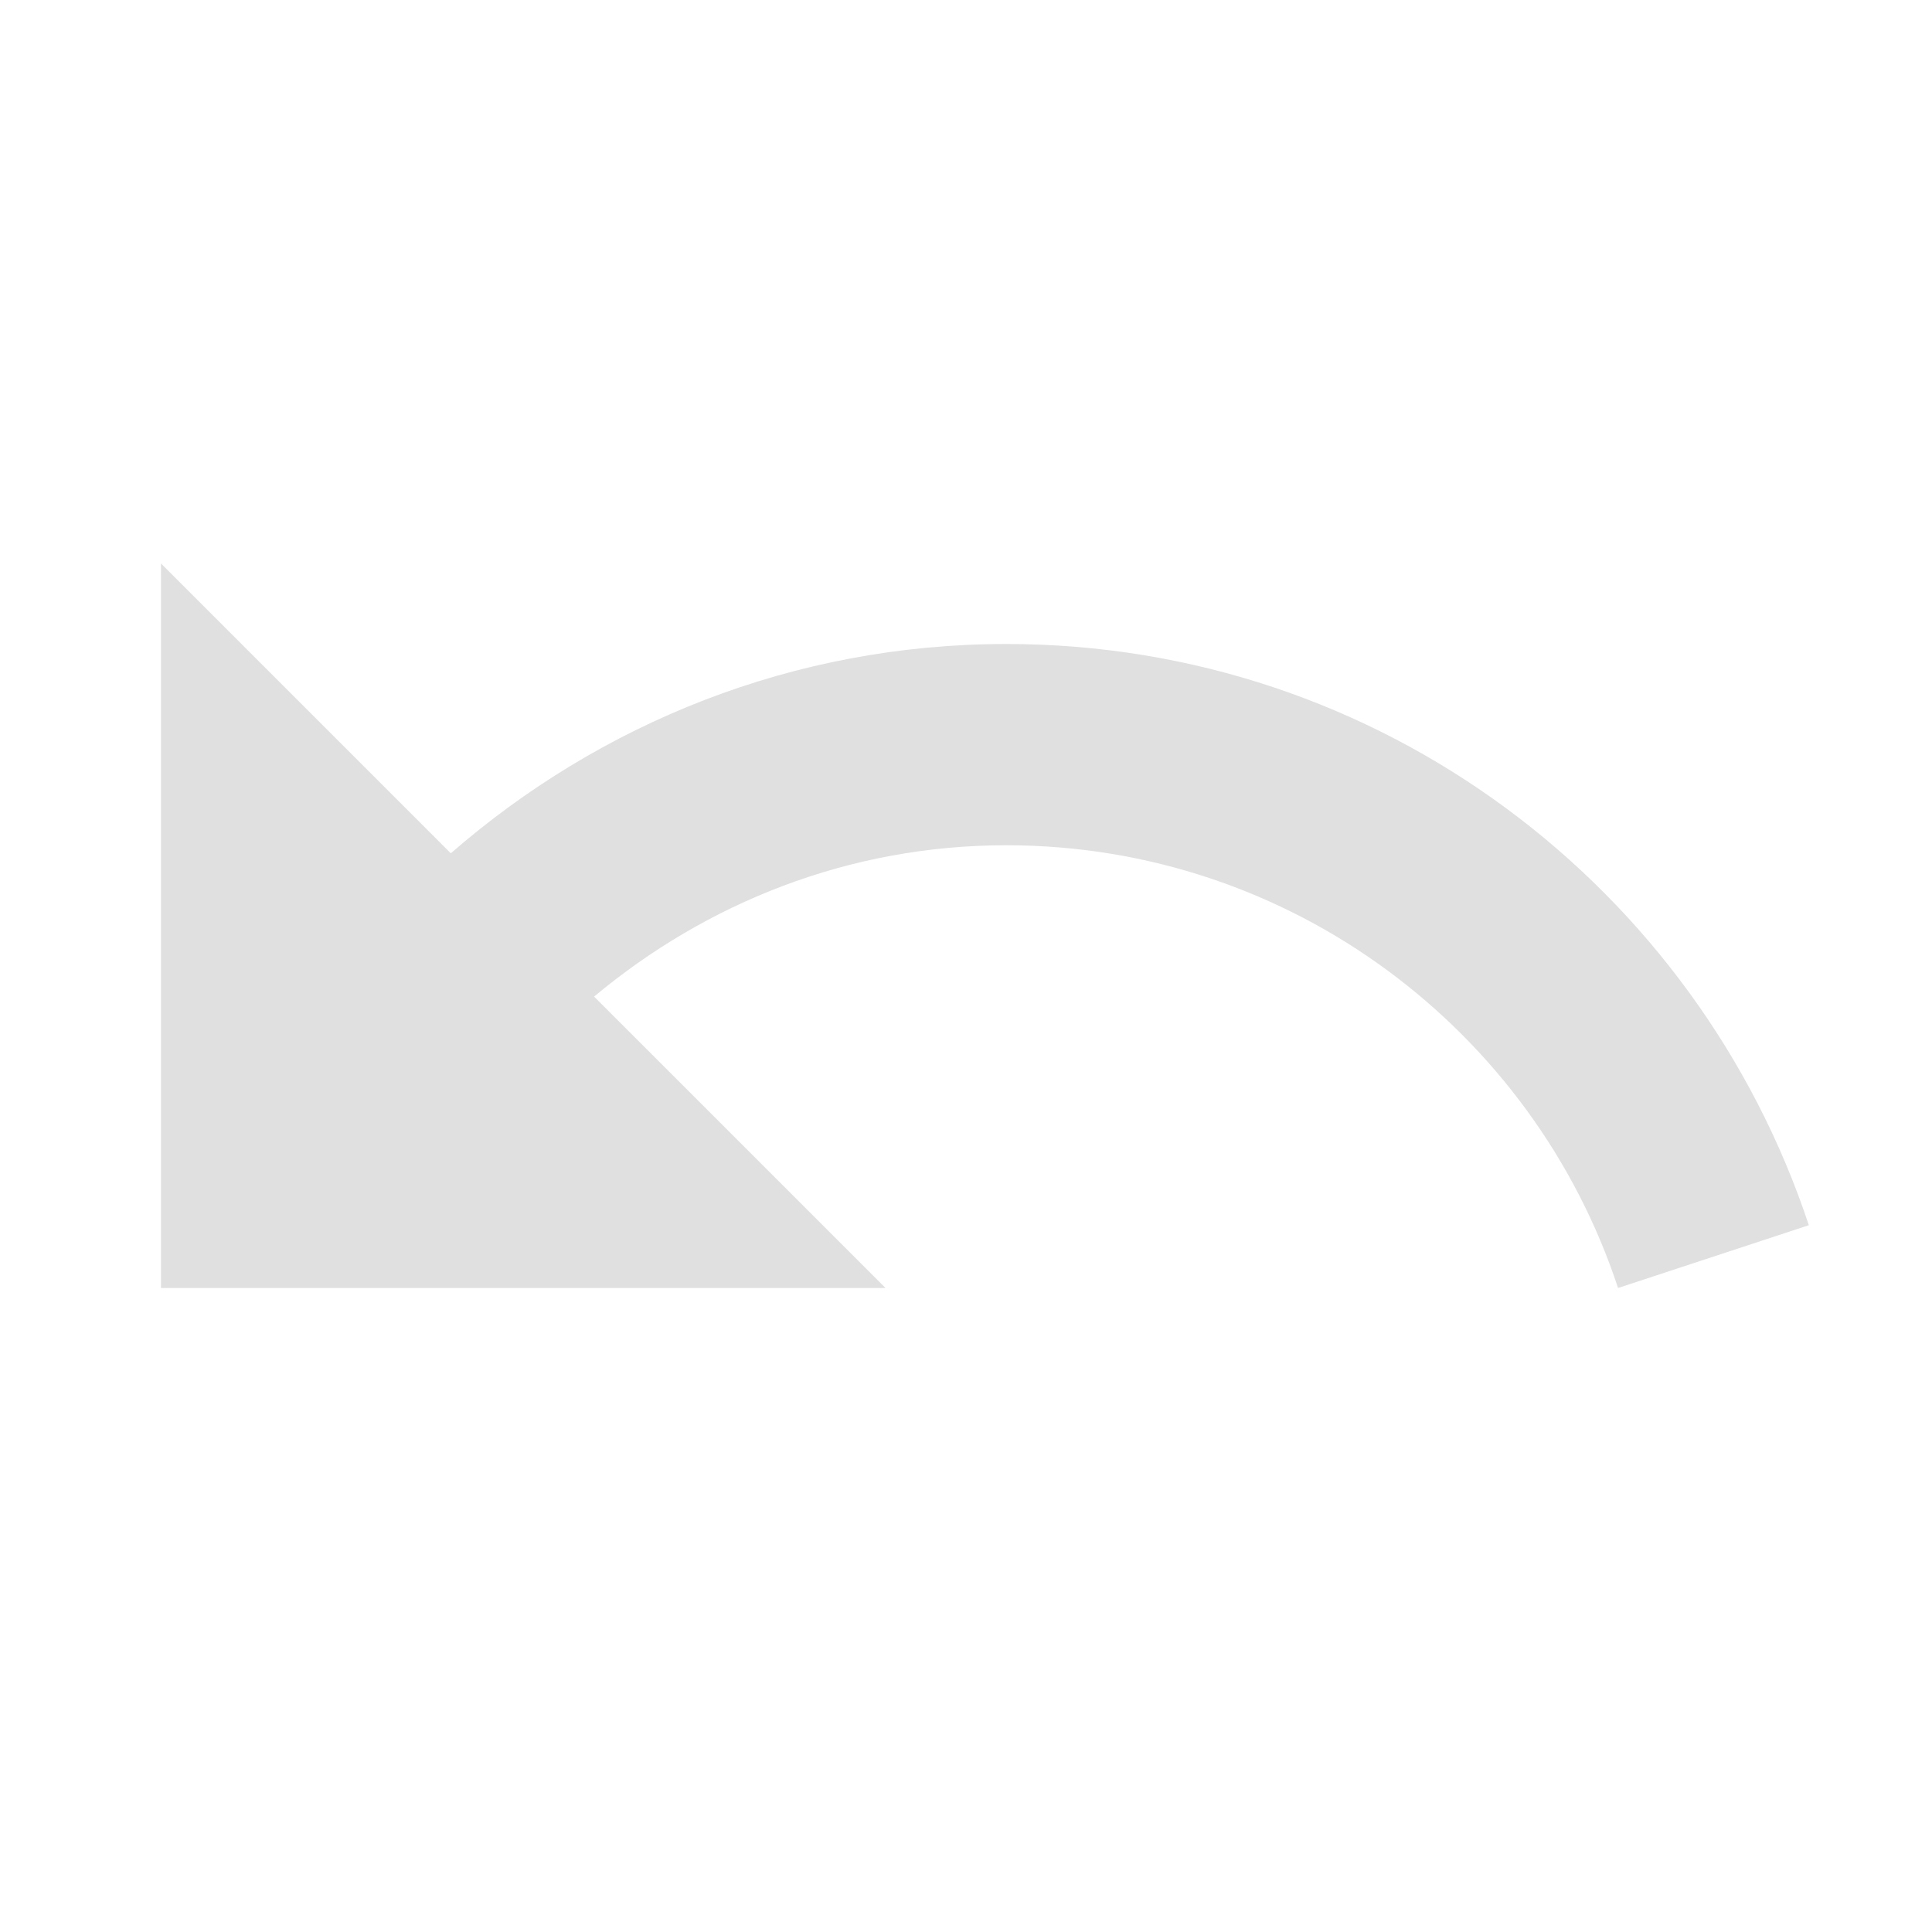
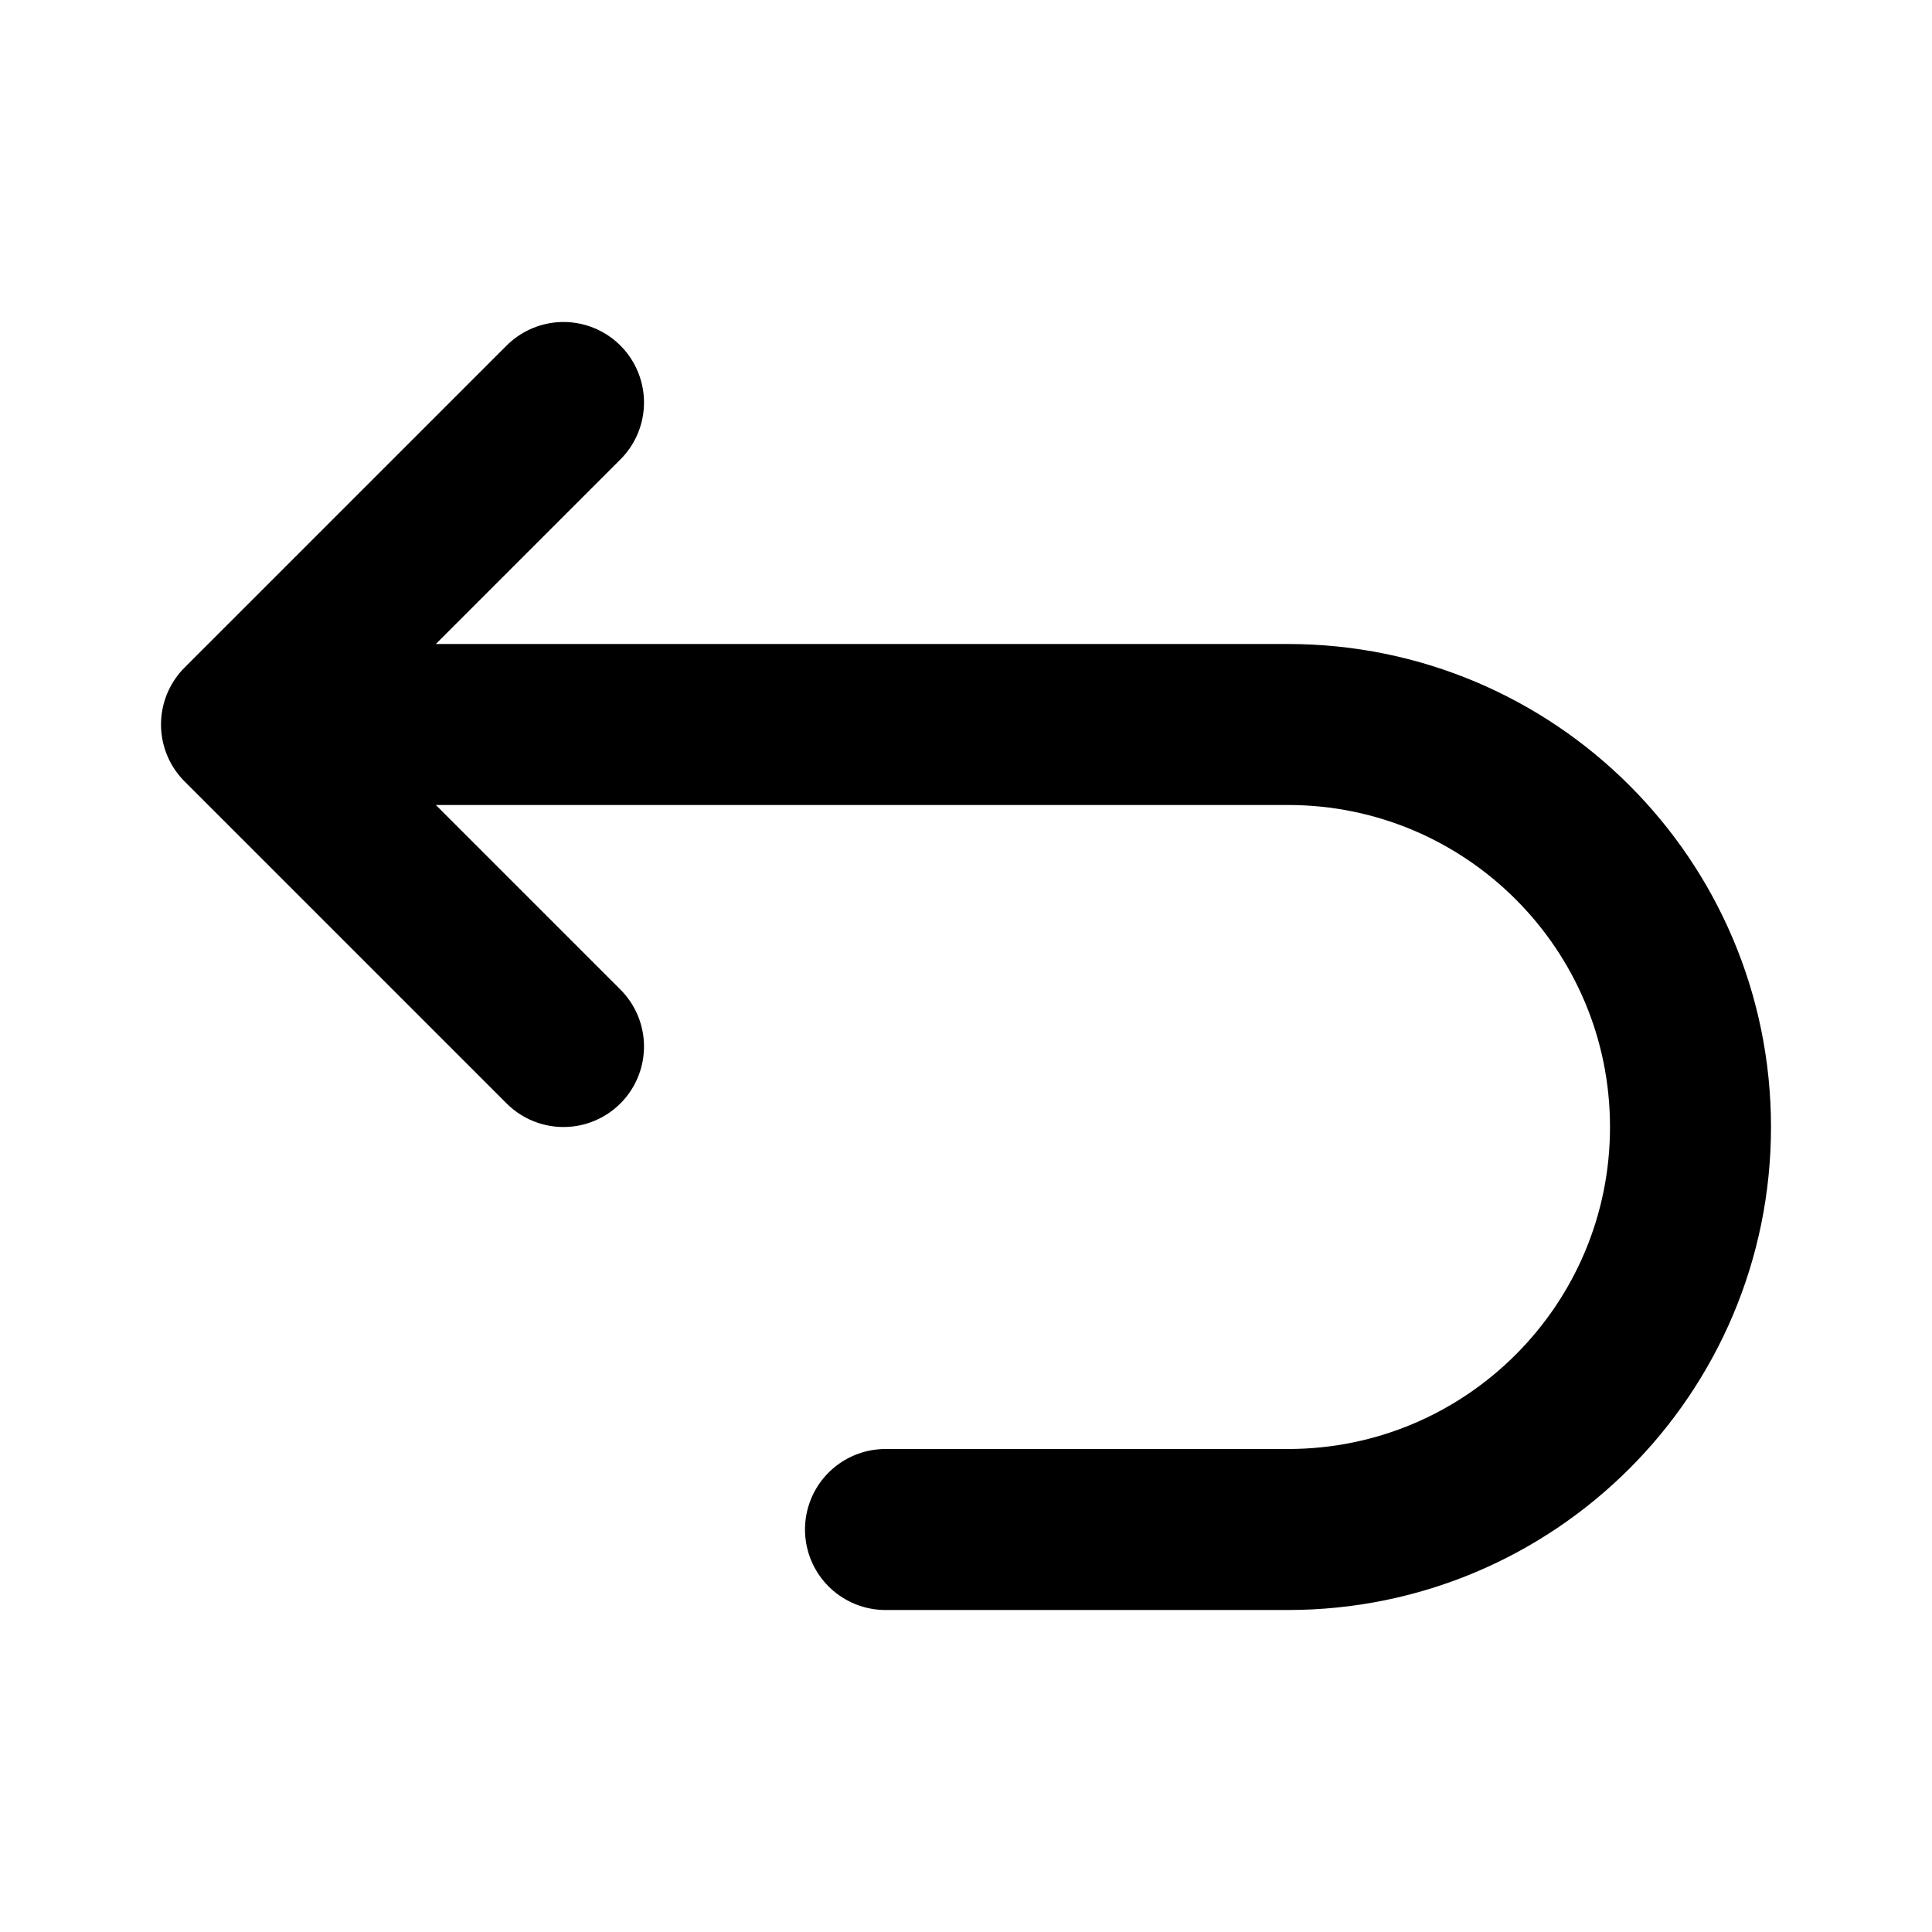
- <svg xmlns="http://www.w3.org/2000/svg" height="24" viewBox="0 0 24 24" width="24" fill="#e0e0e0">
-   <path d="M0 0h24v24H0z" fill="none" />
-   <path d="M12.5 8c-2.65 0-5.05.99-6.9 2.6L2 7v9h9l-3.62-3.62c1.39-1.16 3.16-1.88 5.12-1.88 3.54 0 6.55 2.31 7.6 5.5l2.37-.78C21.08 11.03 17.15 8 12.5 8z" />
+ <svg xmlns="http://www.w3.org/2000/svg" width="800px" height="800px" viewBox="0 0 24 24" fill="none">
+   <g id="Arrow / Arrow_Undo_Up_Left">
+     <path id="Vector" d="M7 13L3 9M3 9L7 5M3 9H16C18.761 9 21 11.239 21 14C21 16.761 18.761 19 16 19H11" stroke="#000000" stroke-width="2" stroke-linecap="round" stroke-linejoin="round" />
+   </g>
</svg>
